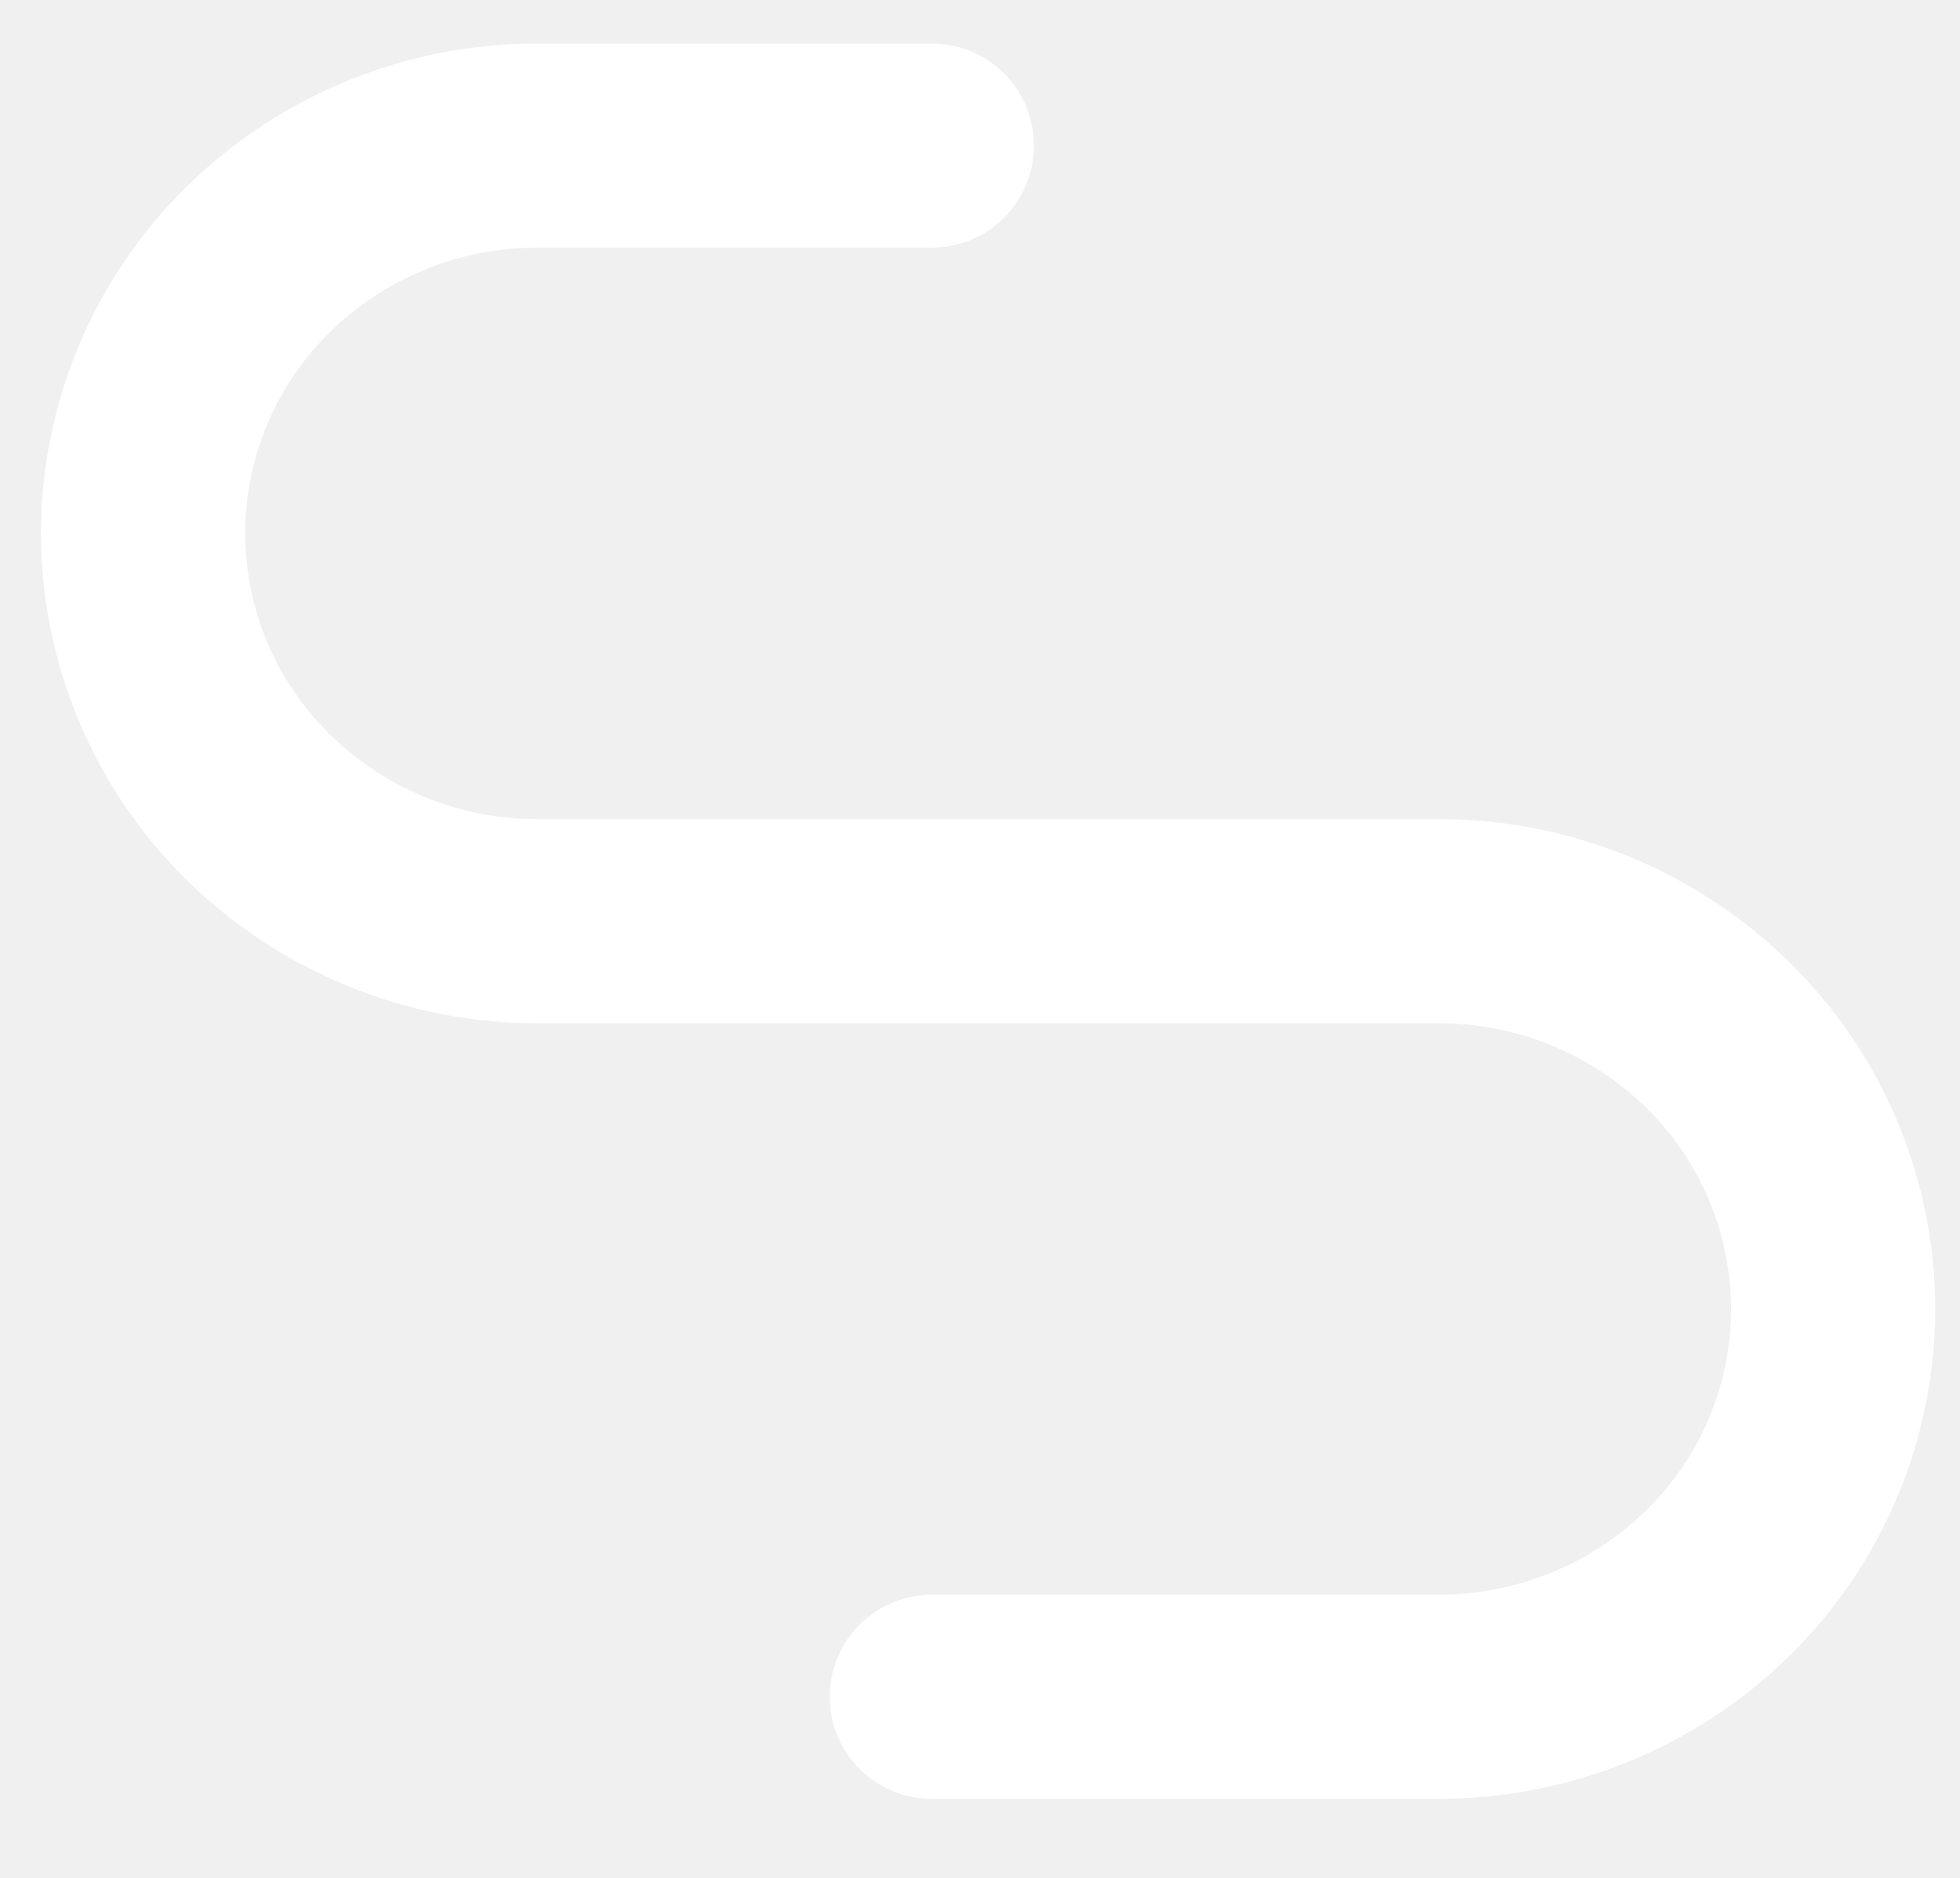
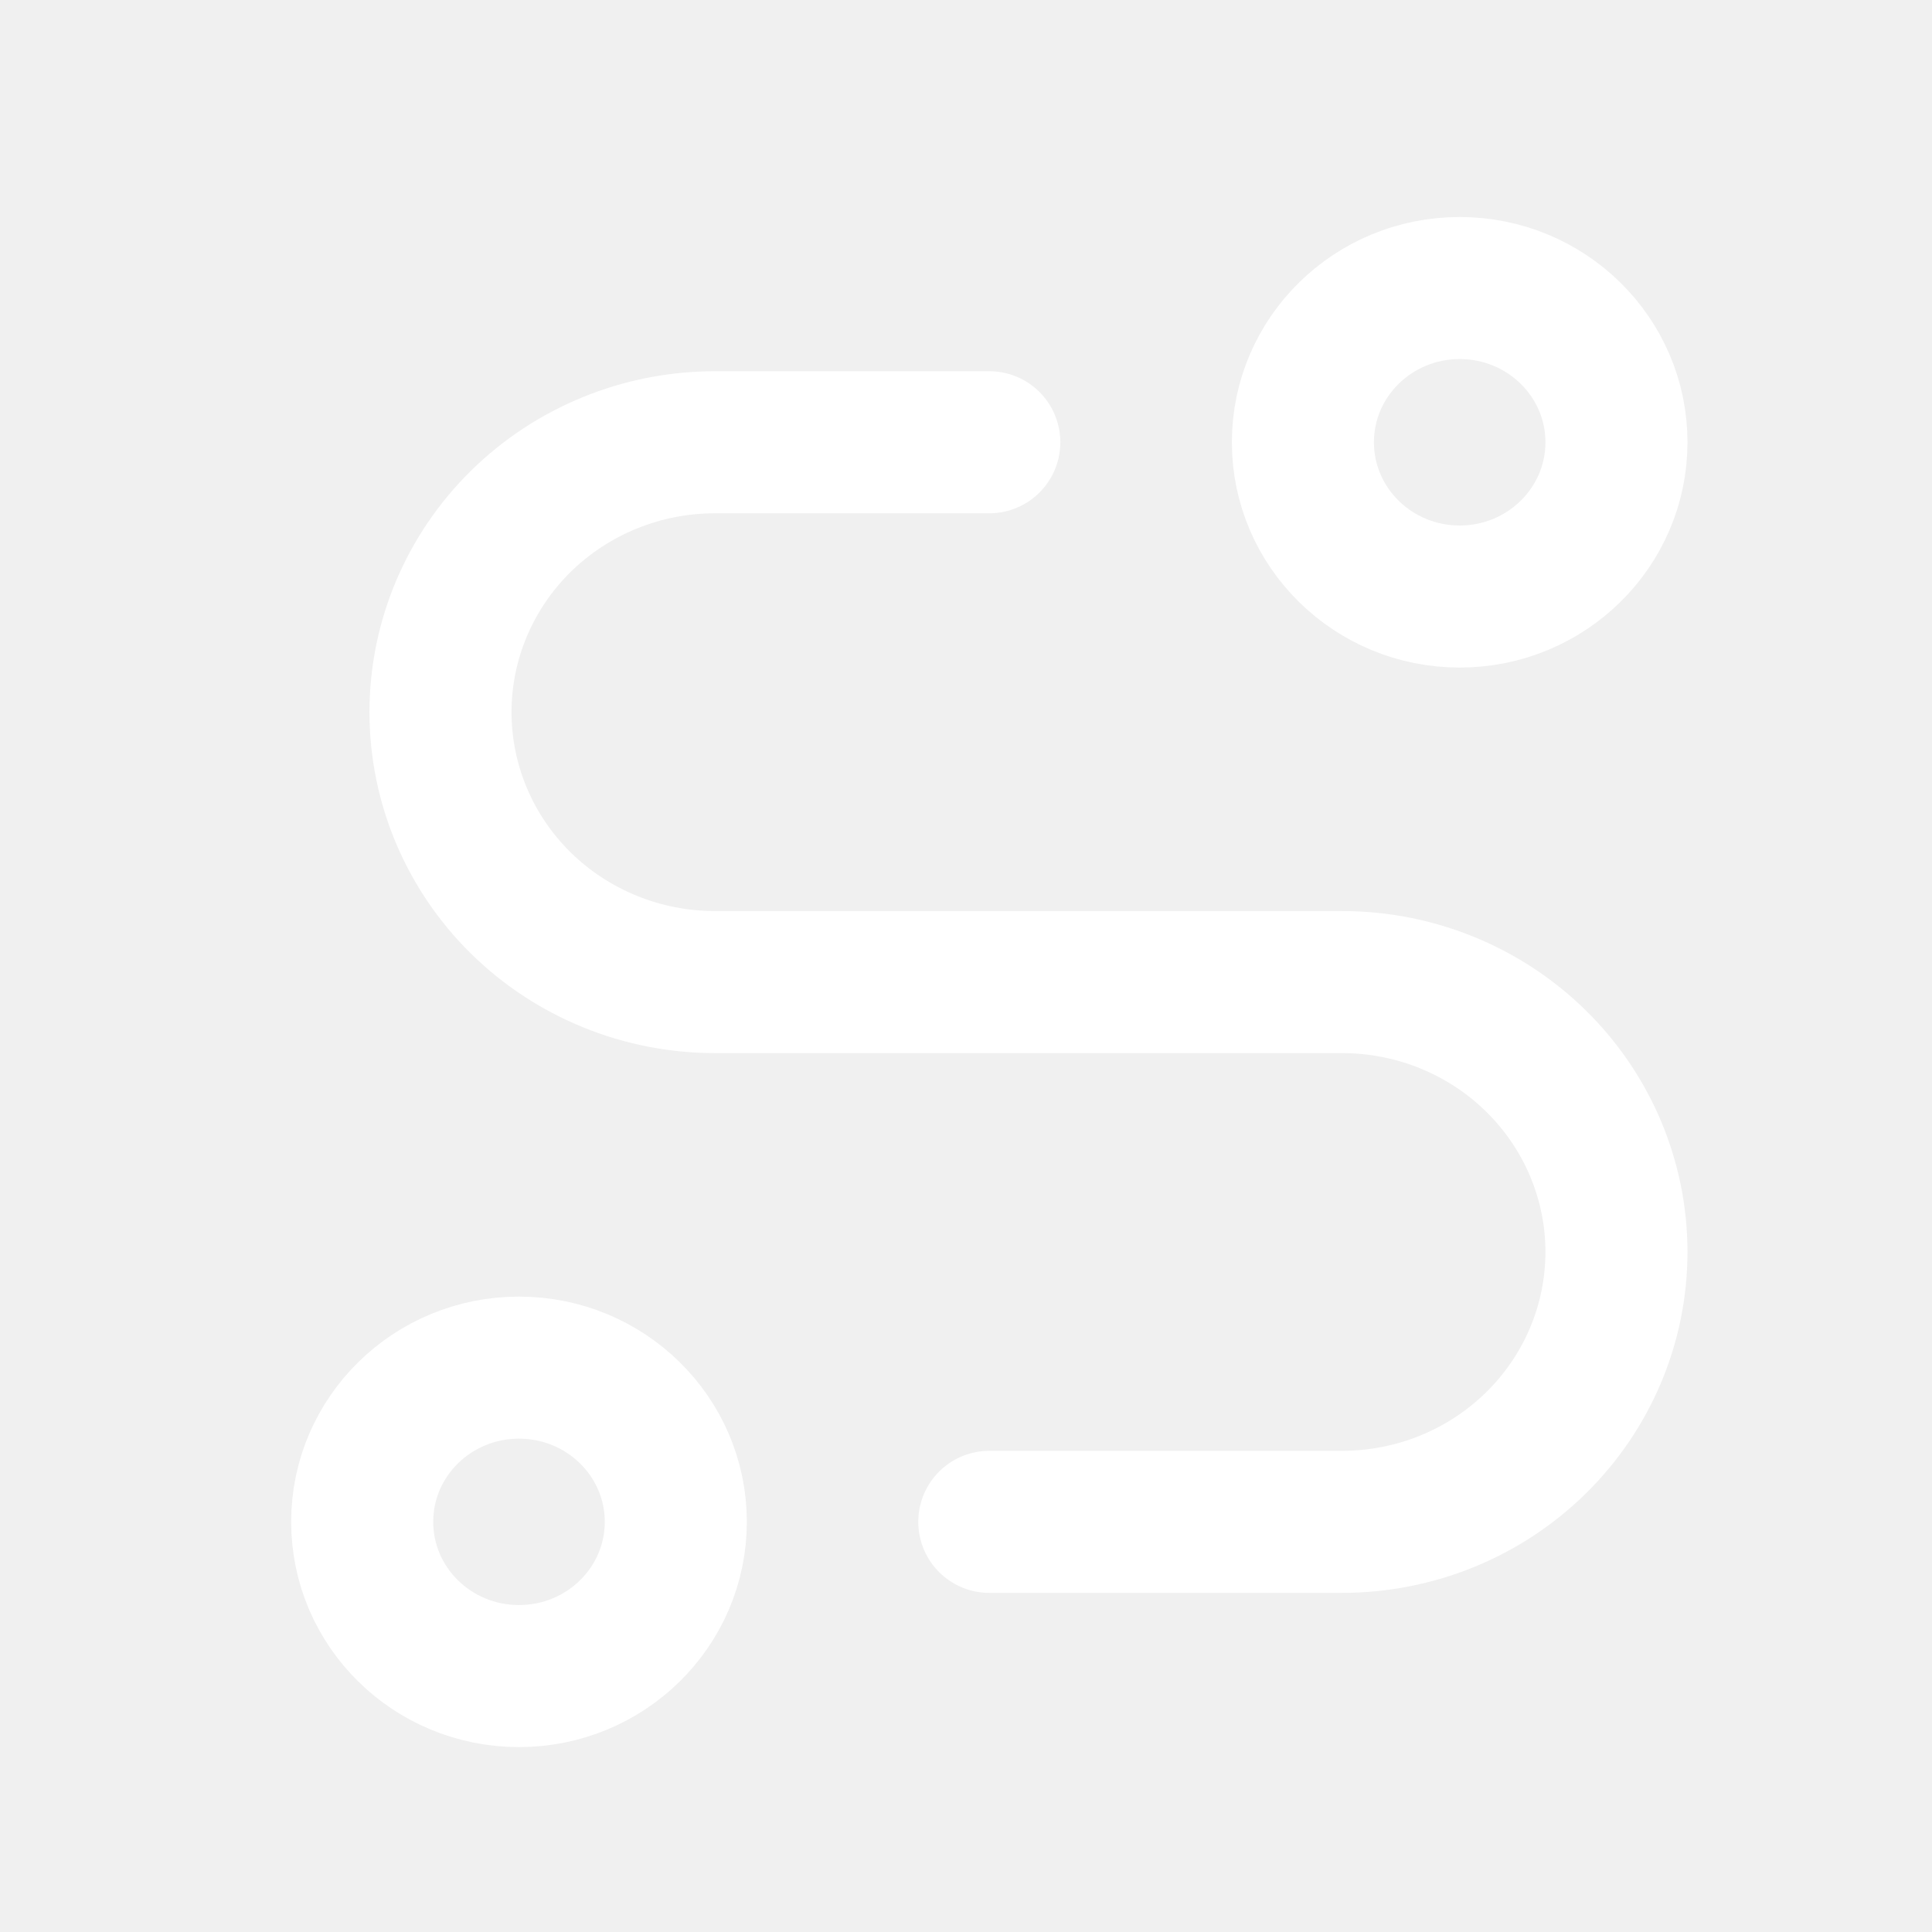
- <svg xmlns="http://www.w3.org/2000/svg" width="24" height="23" viewBox="0 0 24 23" fill="none">
-   <path d="M11.41 20.782h6.208c1.28 0 2.509-.5 3.415-1.391a4.71 4.71 0 0 0 1.414-3.359 4.71 4.71 0 0 0-1.415-3.358 4.87 4.87 0 0 0-3.414-1.391H6.581A4.87 4.87 0 0 1 3.166 9.89a4.71 4.71 0 0 1-1.414-3.358 4.71 4.71 0 0 1 1.414-3.359 4.87 4.87 0 0 1 3.415-1.39h4.829" stroke="#fff" stroke-width="2.5" stroke-linecap="round" stroke-linejoin="round" />
+ <svg xmlns="http://www.w3.org/2000/svg" width="34" height="34" viewBox="0 0 34 34" fill="none">
+   <path d="M9.133 29.496C10.657 29.496 11.893 28.281 11.893 26.782C11.893 25.283 10.657 24.068 9.133 24.068C7.609 24.068 6.374 25.283 6.374 26.782C6.374 28.281 7.609 29.496 9.133 29.496Z" stroke="white" stroke-width="2.5" stroke-linecap="round" stroke-linejoin="round" />
+   <path d="M25.688 10.498C27.212 10.498 28.447 9.282 28.447 7.783C28.447 6.284 27.212 5.069 25.688 5.069C24.164 5.069 22.929 6.284 22.929 7.783C22.929 9.282 24.164 10.498 25.688 10.498Z" stroke="white" stroke-width="2.5" stroke-linecap="round" stroke-linejoin="round" />
+   <path d="M17.41 26.782H23.618C24.899 26.782 26.127 26.282 27.032 25.391C27.938 24.5 28.447 23.292 28.447 22.032C28.447 20.773 27.938 19.564 27.032 18.674C26.127 17.783 24.899 17.283 23.618 17.283H12.581C11.3 17.283 10.072 16.782 9.166 15.892C8.261 15.001 7.752 13.793 7.752 12.533C7.752 11.273 8.261 10.065 9.166 9.174C10.072 8.284 11.3 7.783 12.581 7.783H17.41" stroke="white" stroke-width="2.5" stroke-linecap="round" stroke-linejoin="round" />
</svg>
